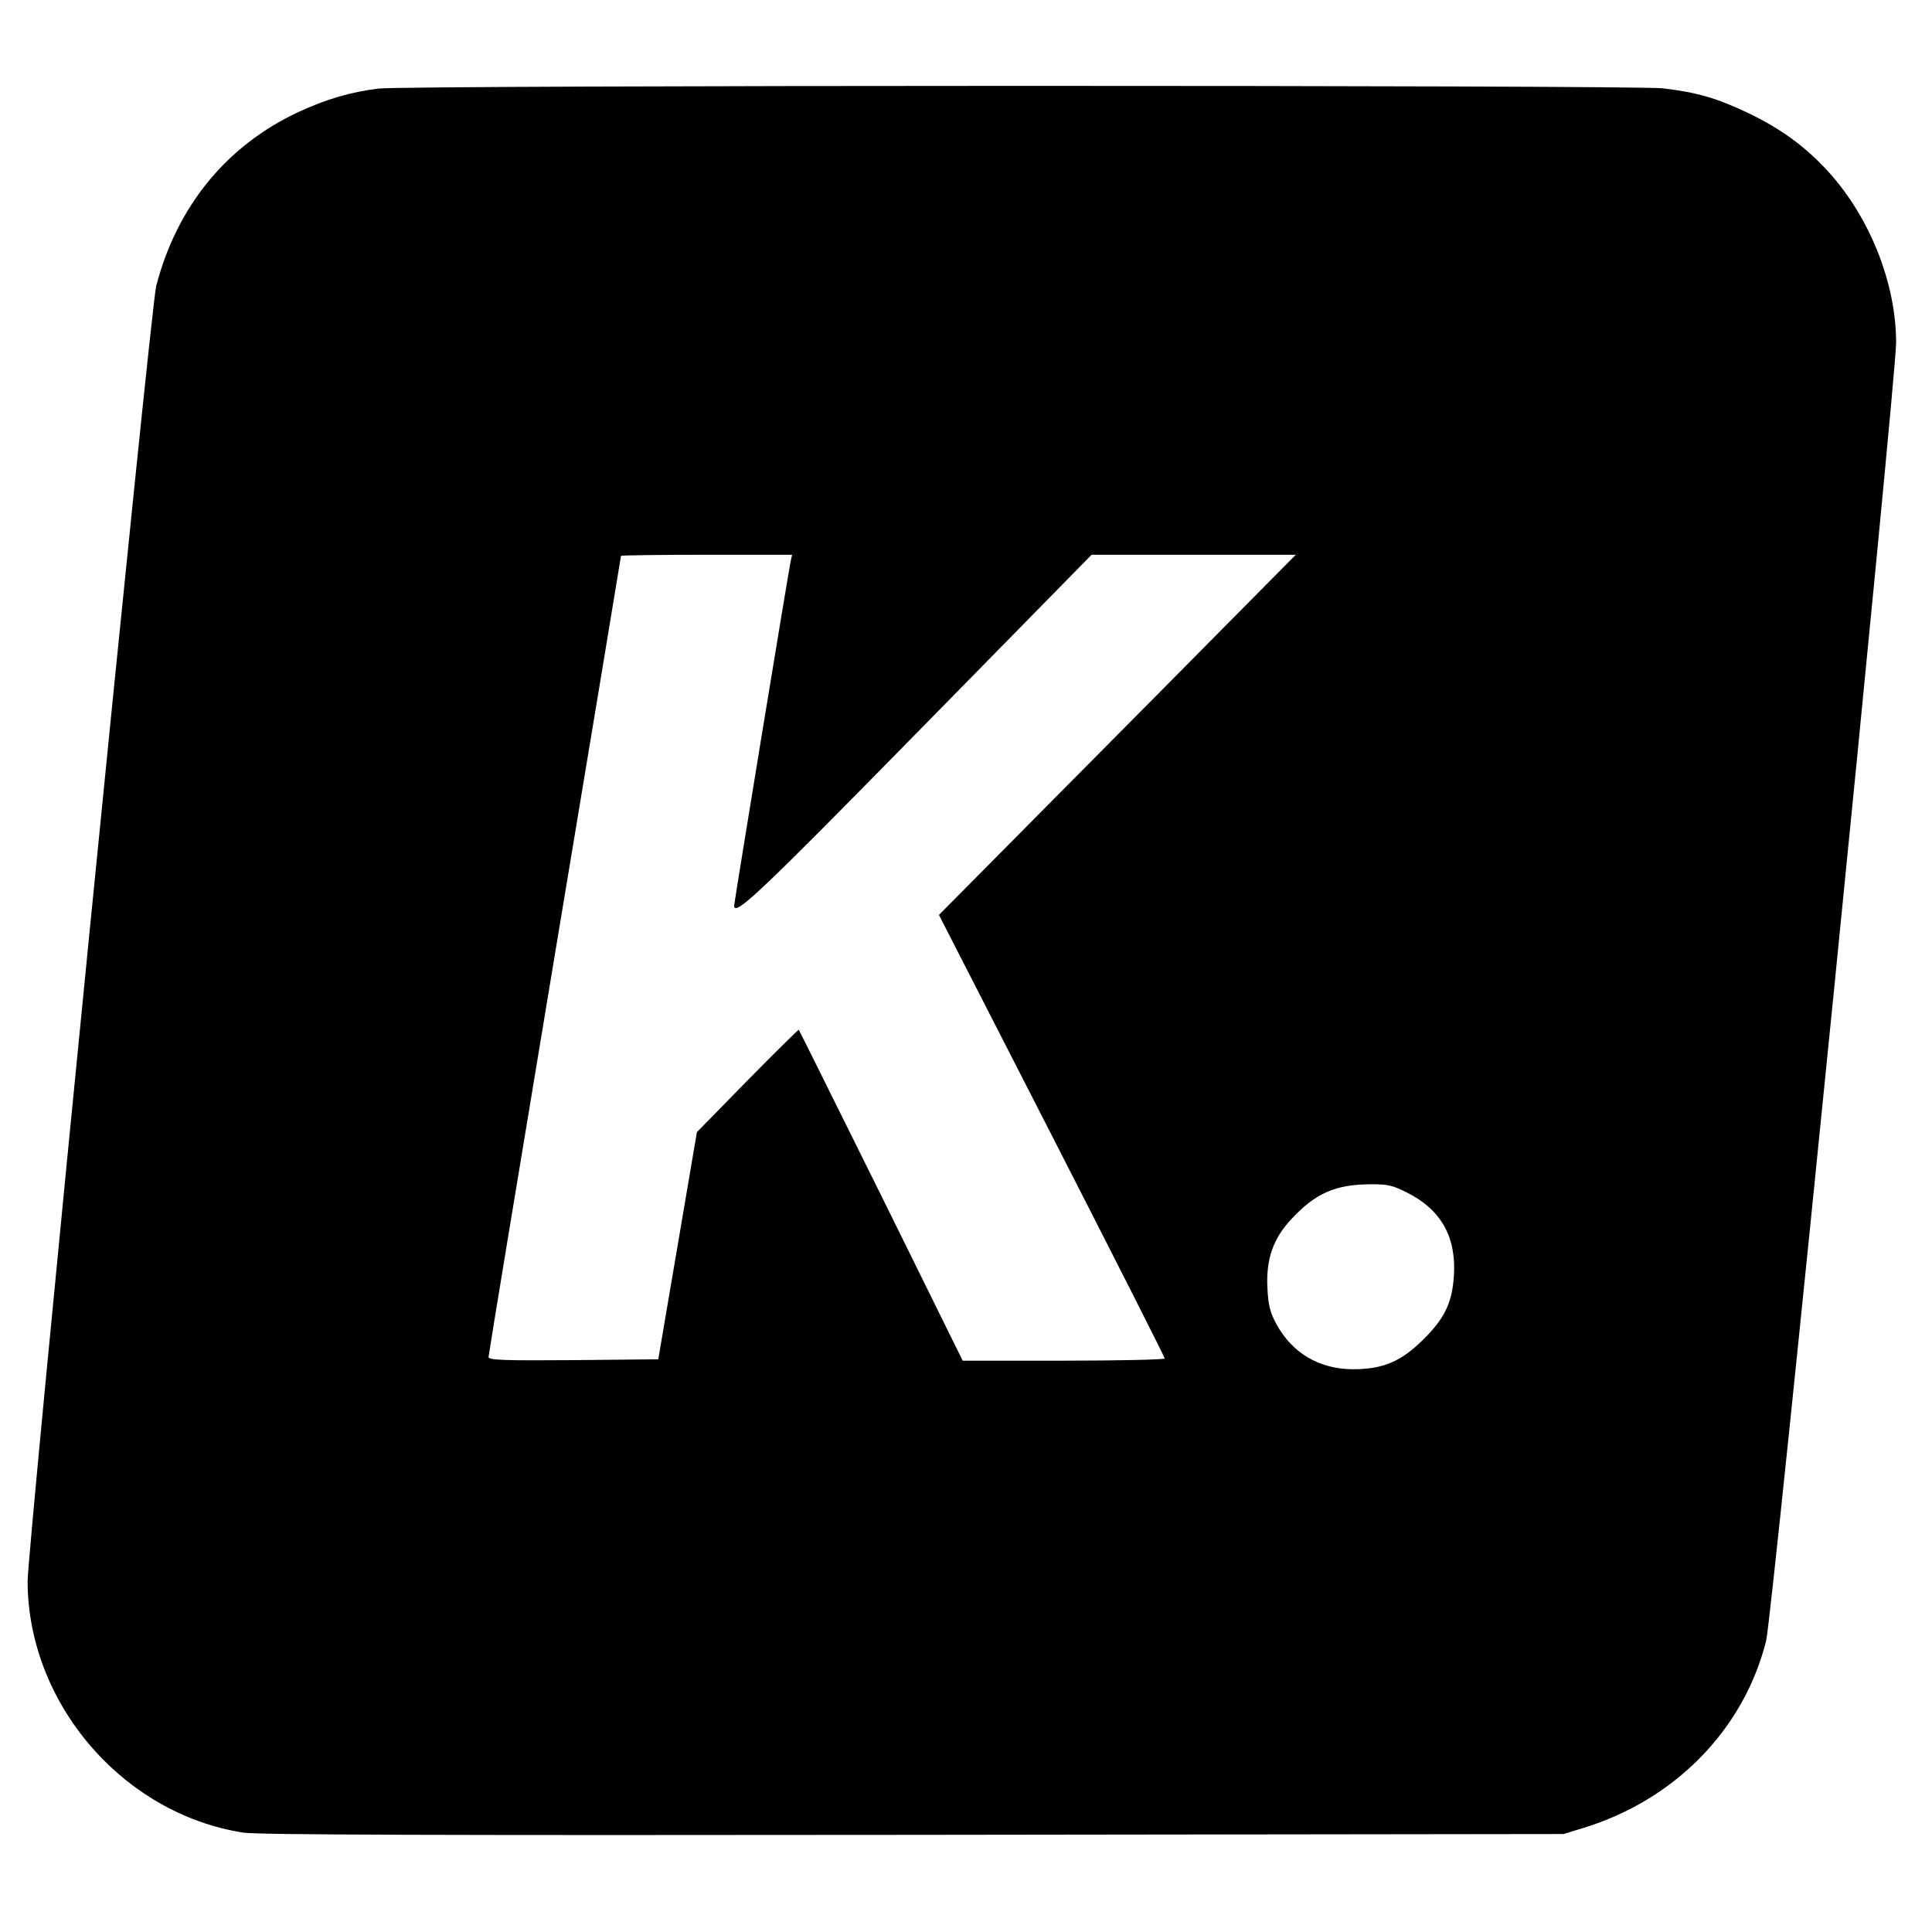
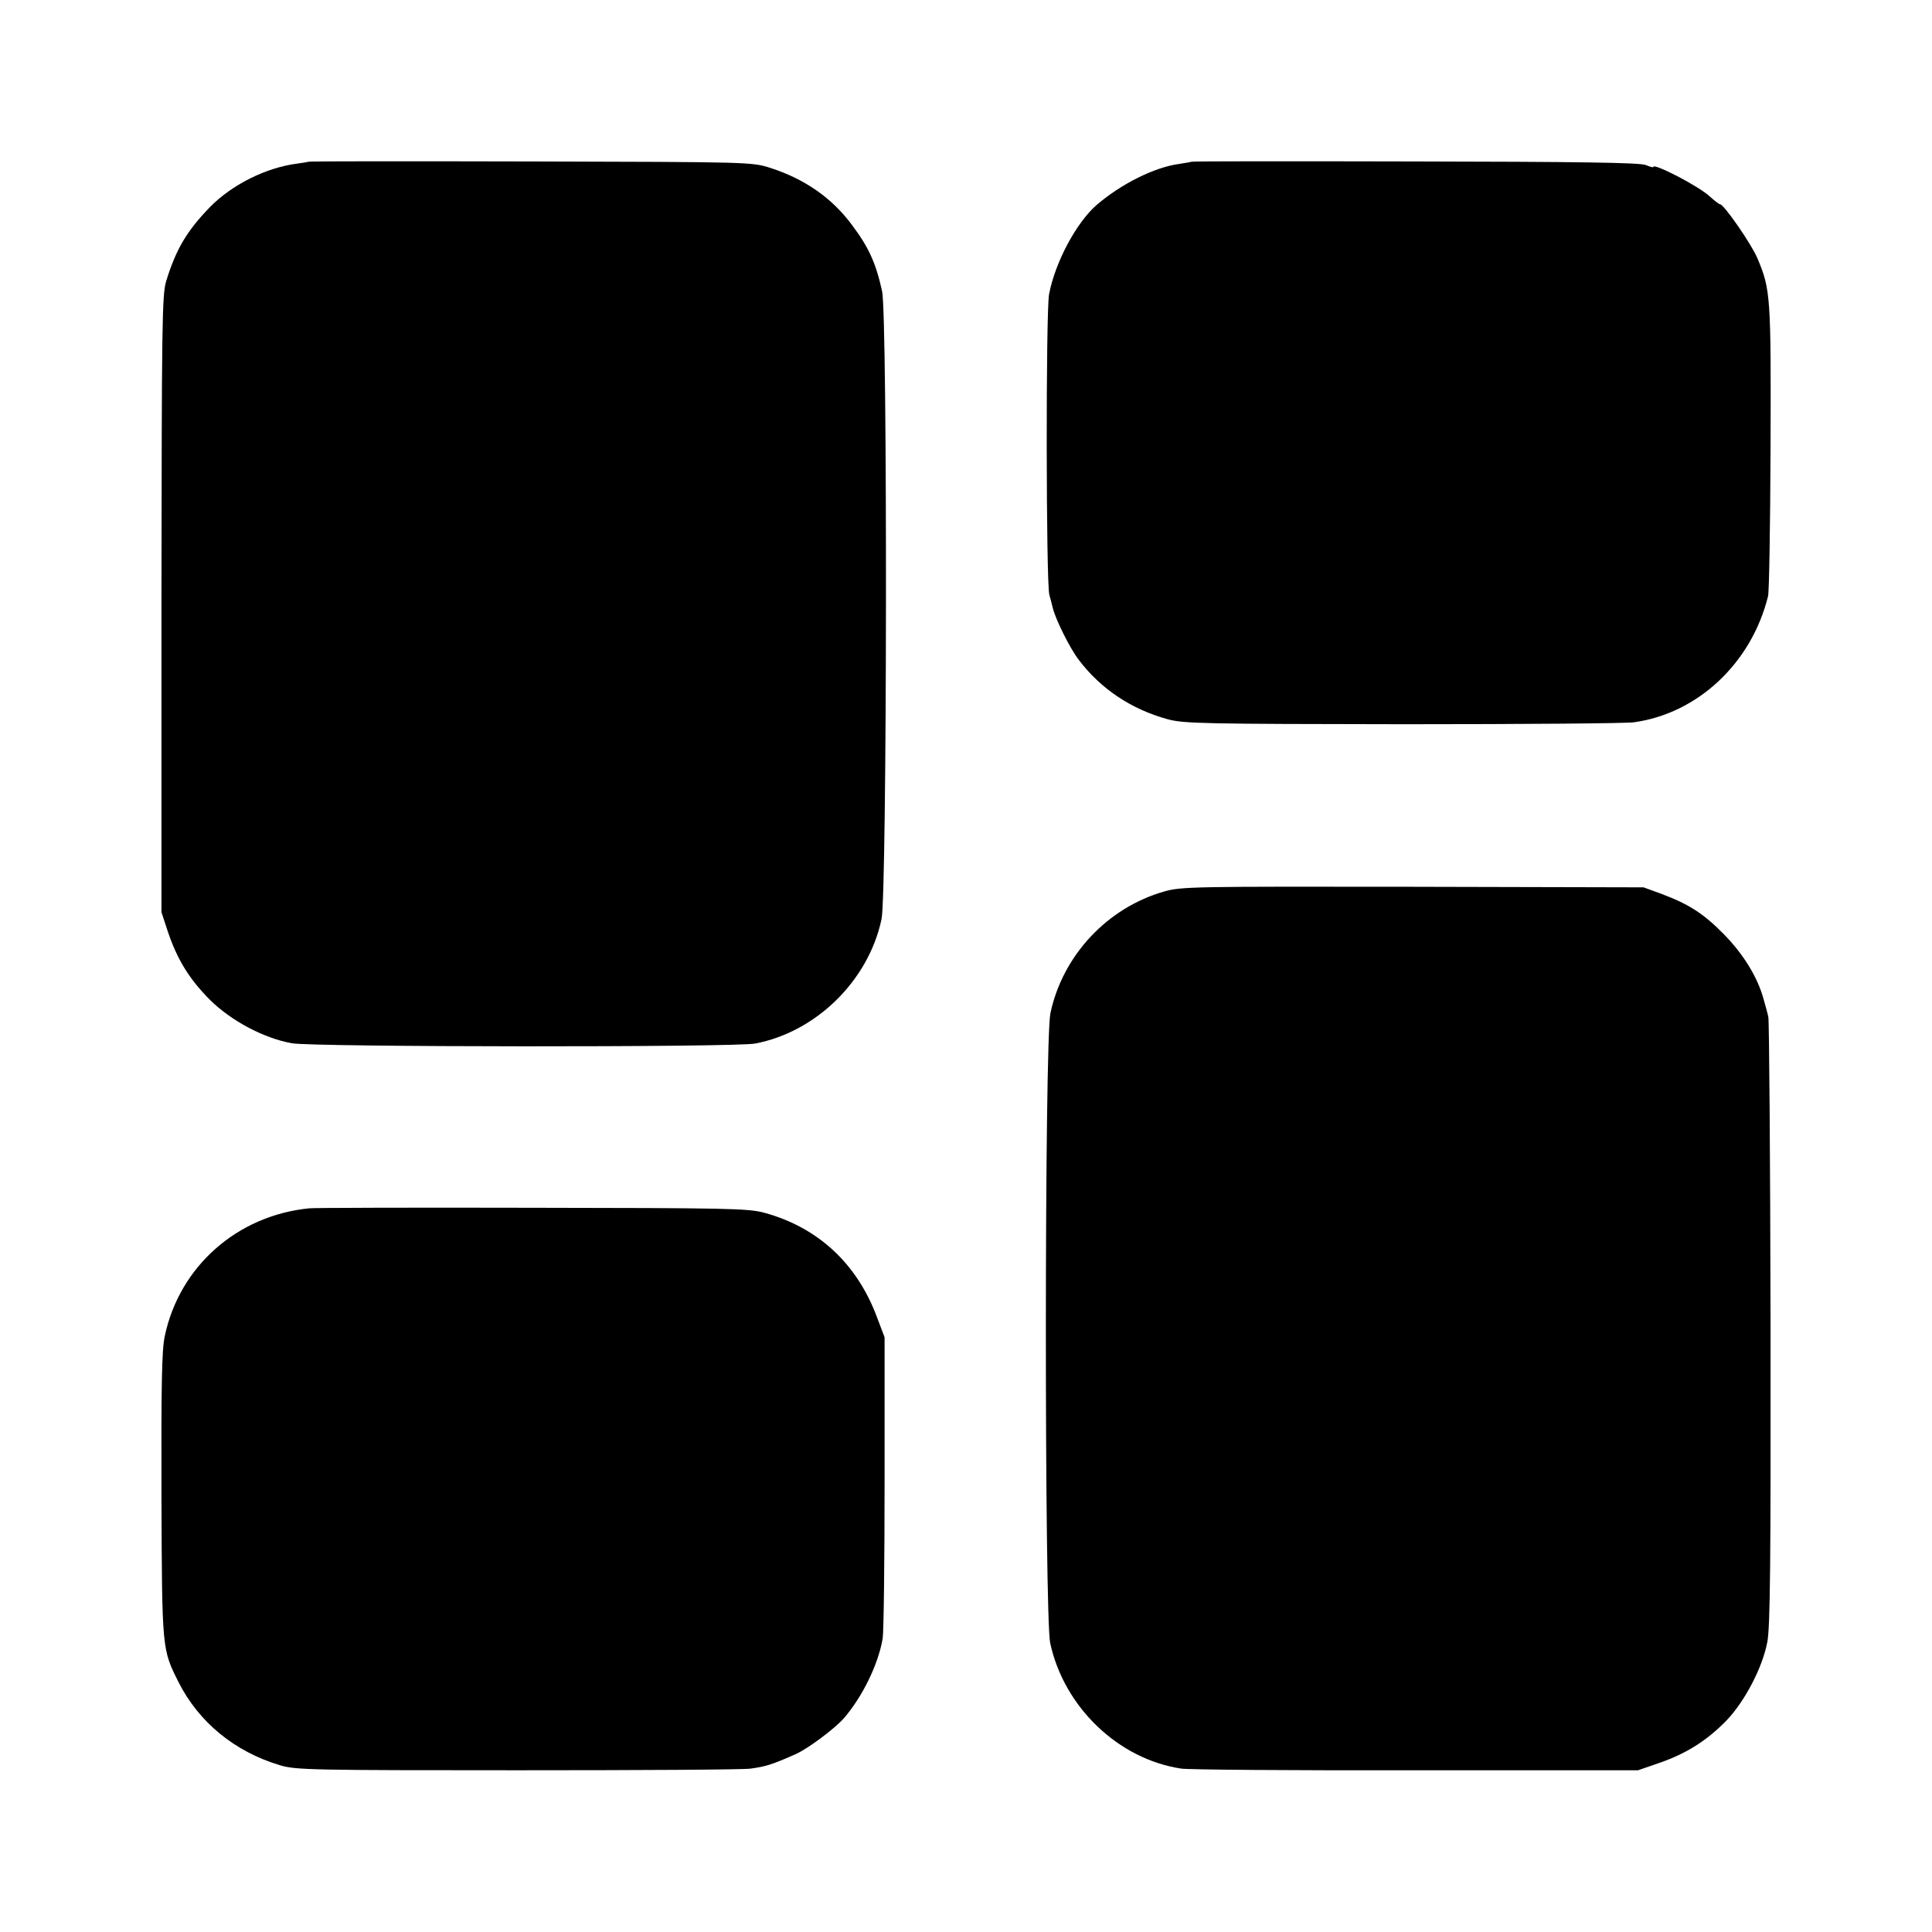
<svg xmlns="http://www.w3.org/2000/svg" version="1.0" width="700pt" height="700pt" viewBox="0 0 700 700" preserveAspectRatio="xMidYMid meet">
  <g transform="translate(0,700) scale(0.1,-0.1)" fill="#000000" stroke="none">
-     <path d="M1370 6679 c-102 -13 -187 -38 -289 -85 -261 -122 -440 -342 -515 -630 -20 -75 -466 -4574 -466 -4693 1 -442 344 -843 782 -911 53 -8 703 -10 2428 -8 l2355 3 75 23 c330 102 579 357 659 677 22 86 471 4574 471 4703 0 214 -94 452 -243 617 -82 91 -173 158 -292 215 -116 55 -185 75 -310 90 -109 12 -4556 12 -4655 -1z m1495 -1711 c-7 -31 -205 -1238 -205 -1249 0 -42 89 42 667 631 l628 640 370 0 370 0 -220 -222 c-121 -123 -412 -416 -647 -653 l-426 -430 409 -799 c225 -440 409 -803 409 -808 0 -4 -165 -8 -366 -8 l-366 0 -295 598 c-163 328 -297 599 -299 601 -1 1 -85 -81 -186 -184 l-183 -187 -70 -412 -70 -411 -307 -3 c-248 -2 -308 0 -308 11 0 7 108 662 240 1456 132 793 240 1445 240 1447 0 2 140 4 310 4 l310 0 -5 -22z m2233 -2289 c122 -61 178 -159 170 -298 -6 -100 -33 -158 -114 -237 -78 -77 -144 -105 -251 -105 -122 0 -221 58 -278 163 -23 42 -30 68 -33 133 -5 103 21 178 87 248 86 93 159 125 282 126 65 1 84 -3 137 -30z" />
+     <path d="M1117 6414 c-1 -1 -20 -4 -42 -7 -113 -15 -236 -77 -315 -158 -83 -86 -122 -151 -158 -268 -15 -51 -16 -151 -17 -1171 l0 -1115 23 -70 c34 -101 77 -171 151 -246 77 -77 197 -141 299 -159 80 -14 1603 -15 1678 -1 221 42 411 228 458 451 20 94 22 2185 2 2275 -23 104 -49 160 -110 241 -72 97 -170 165 -293 205 -68 22 -69 22 -871 24 -441 1 -803 1 -805 -1z" />
+     <path d="M4317 6414 c-1 -1 -21 -4 -45 -8 -89 -12 -209 -72 -298 -148 -74 -64 -151 -208 -173 -324 -12 -64 -11 -1048 1 -1089 3 -11 9 -33 13 -50 11 -42 61 -143 93 -185 80 -106 191 -180 323 -216 58 -16 134 -17 854 -18 435 0 810 3 835 7 231 32 426 214 486 457 4 14 8 257 9 540 2 546 0 571 -47 683 -21 51 -122 197 -136 197 -4 0 -20 13 -37 28 -39 37 -205 123 -205 107 0 -3 -12 1 -27 7 -20 9 -249 12 -836 13 -444 1 -808 1 -810 -1z" />
+     <path d="M4218 3770 c-206 -59 -367 -231 -412 -440 -22 -99 -22 -2184 -1 -2283 50 -232 247 -421 475 -455 25 -4 407 -7 850 -6 l805 0 78 27 c98 34 172 81 243 154 65 68 129 189 147 282 11 51 13 296 12 1155 -1 600 -5 1100 -8 1111 -2 11 -10 40 -17 64 -21 79 -73 164 -145 237 -74 75 -126 108 -227 146 l-63 23 -835 2 c-794 1 -838 1 -902 -17z" />
+     <path d="M1120 2622 c-261 -26 -470 -211 -523 -463 -11 -50 -13 -179 -12 -579 2 -561 2 -555 62 -675 74 -146 204 -252 368 -301 56 -17 118 -18 860 -18 440 0 820 2 845 6 56 8 76 14 162 52 44 19 144 94 176 131 67 78 124 194 140 288 4 23 7 278 7 567 l0 525 -27 71 c-72 195 -214 327 -409 380 -58 16 -137 17 -844 18 -429 1 -791 0 -805 -2z" />
  </g>
</svg>
